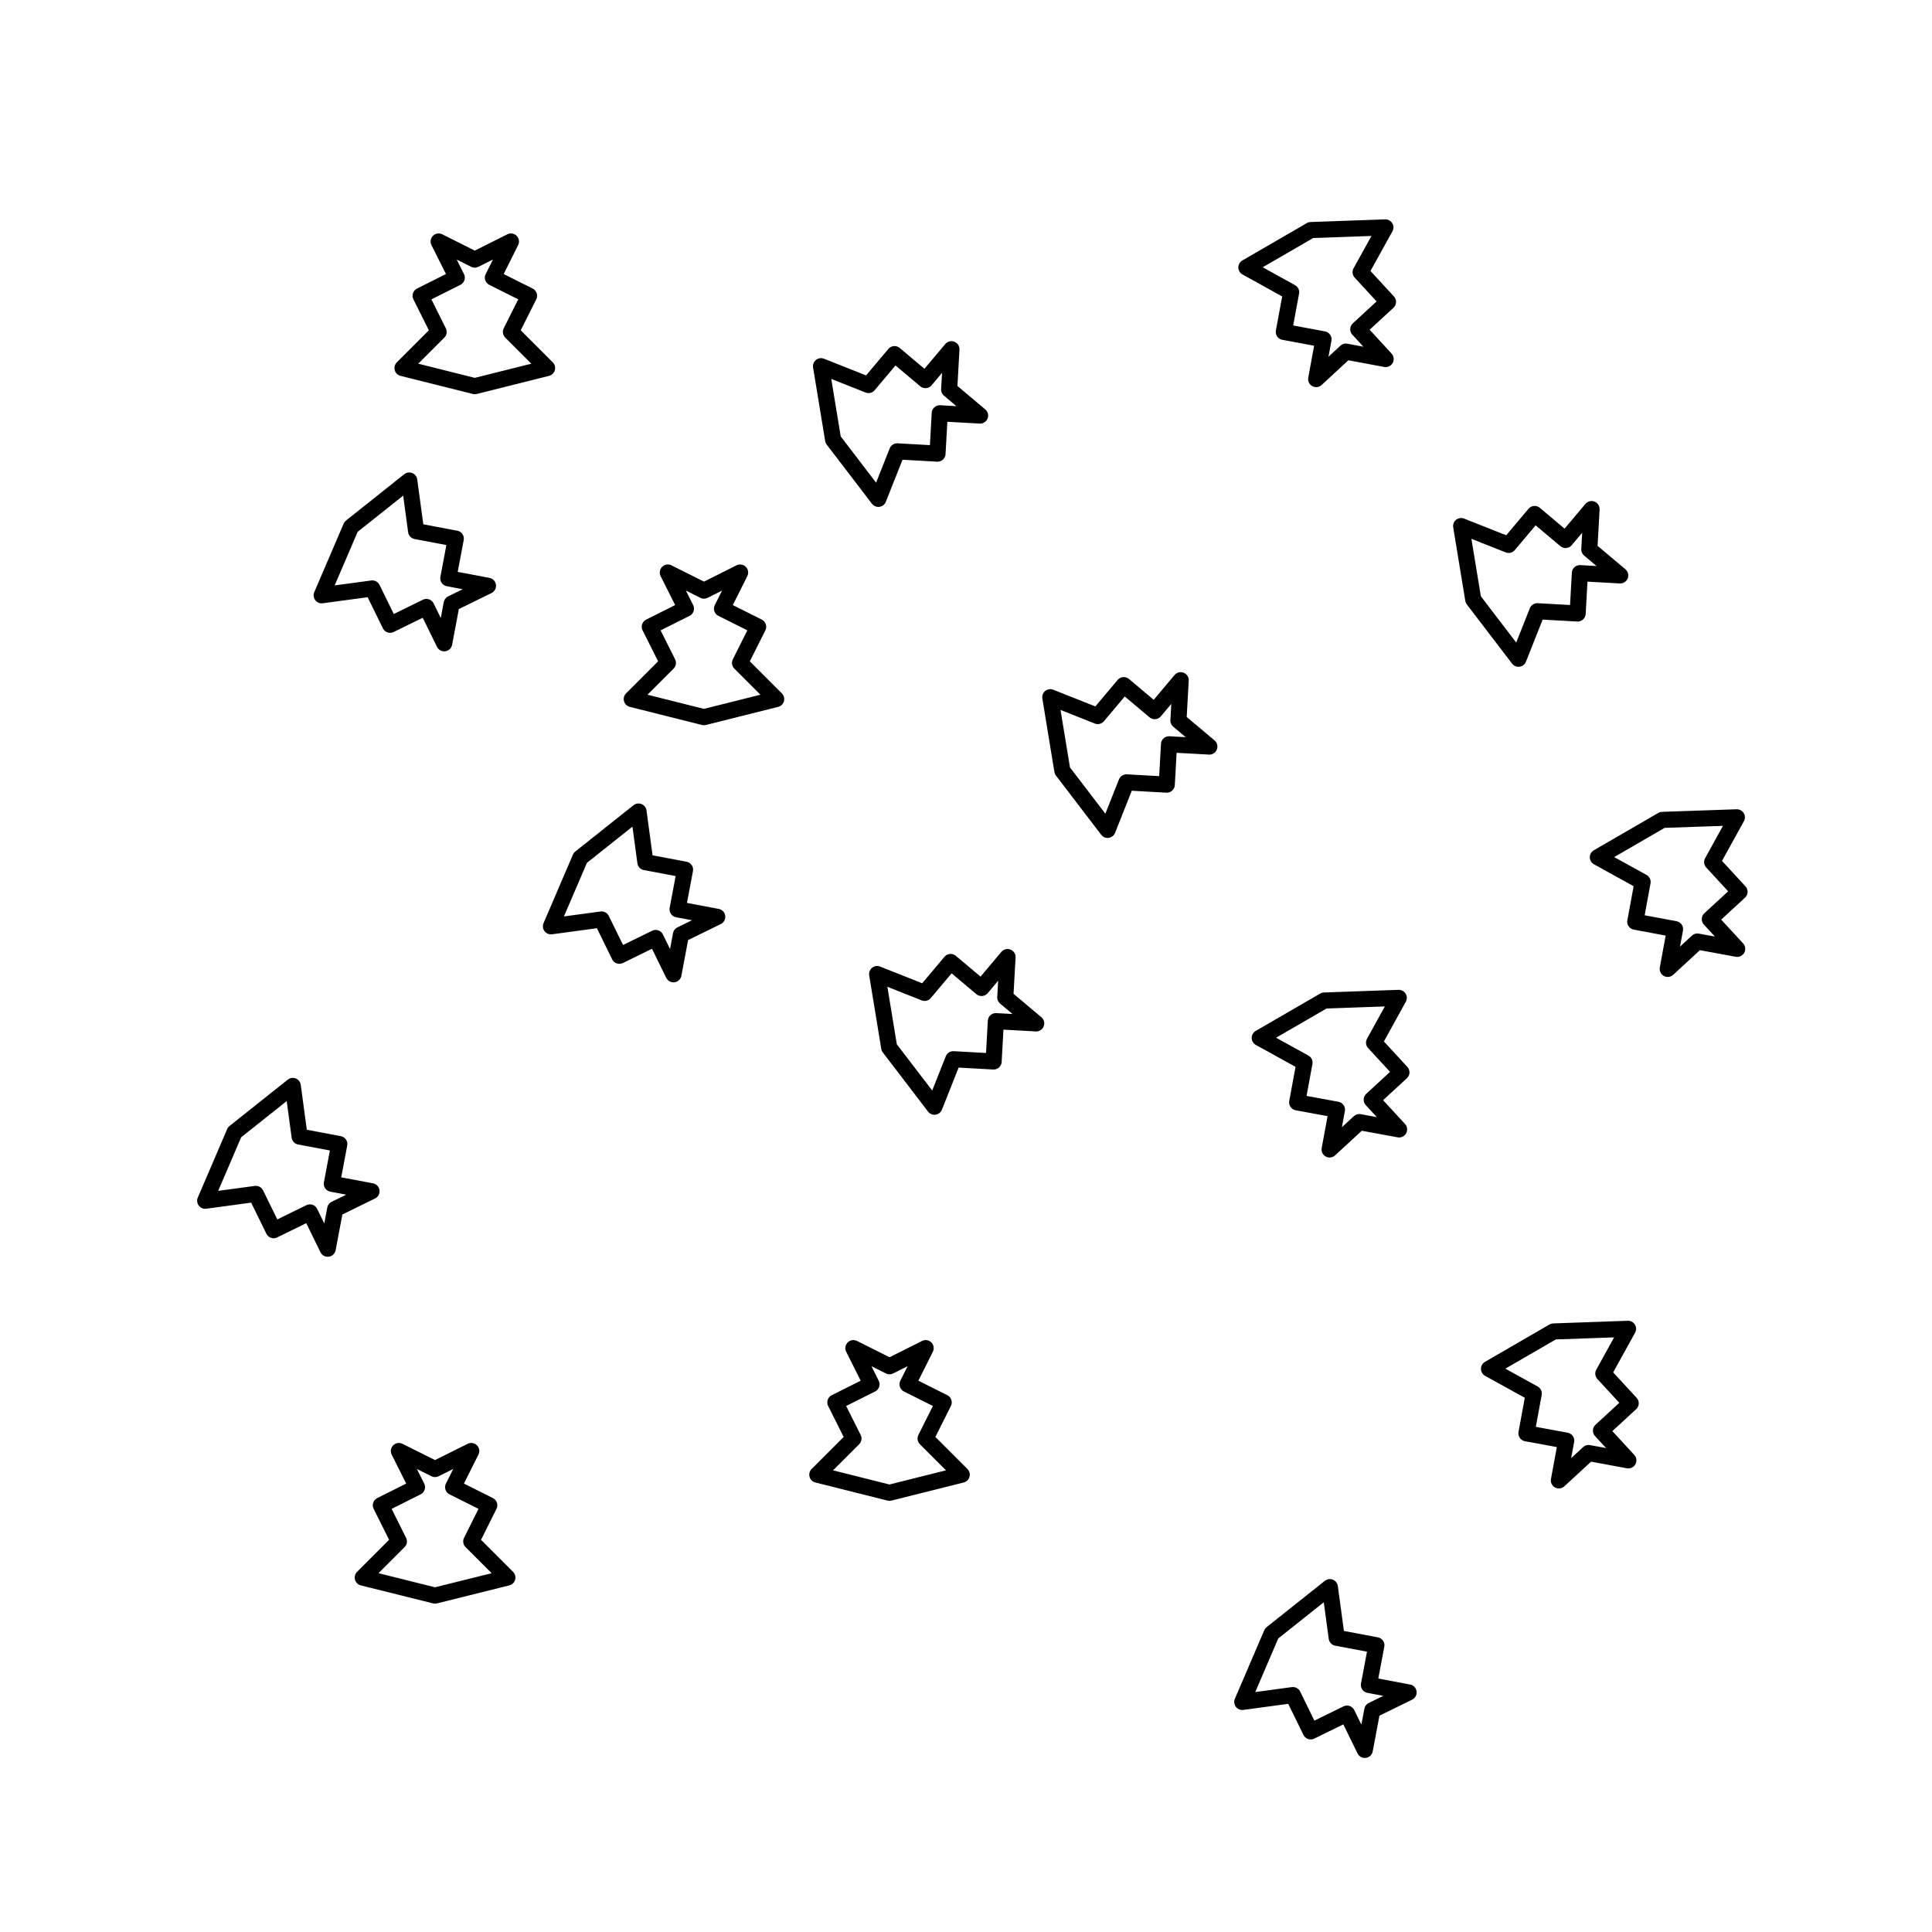
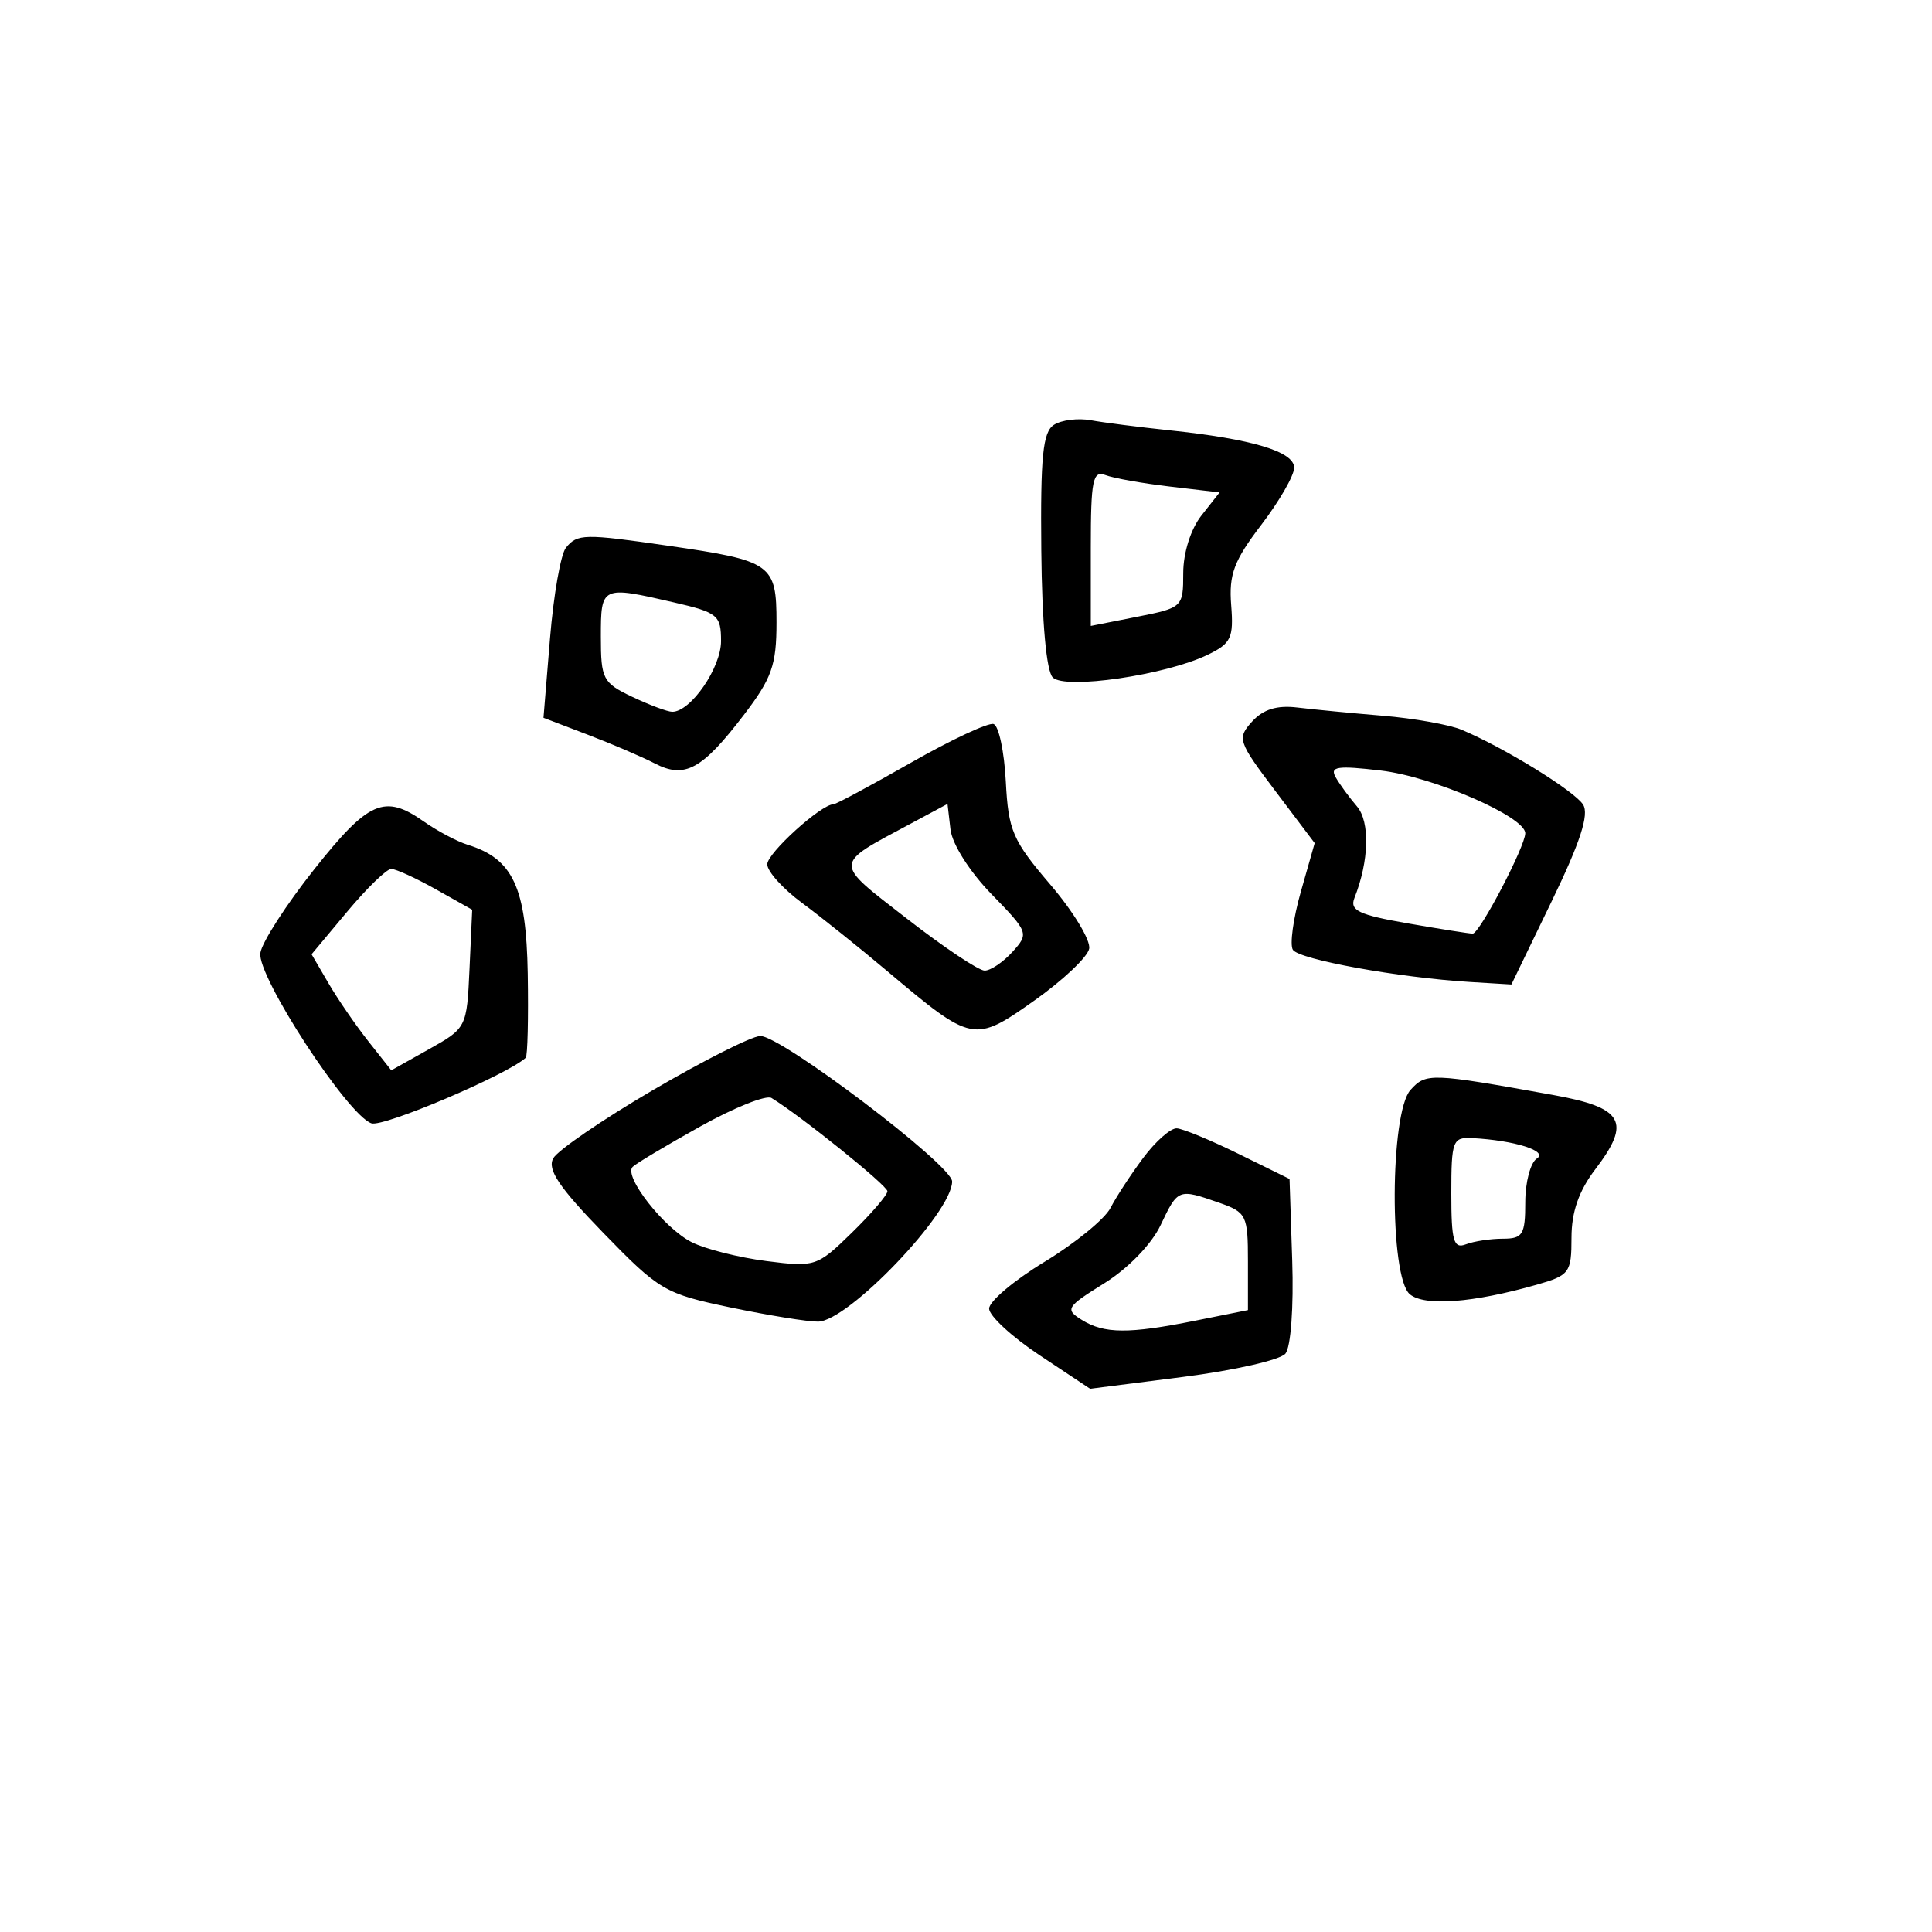
- <svg xmlns="http://www.w3.org/2000/svg" viewBox="0 0 24 24" fill="none" stroke="currentColor" stroke-width="2" stroke-linecap="round" stroke-linejoin="round" version="1.1" id="svg1">
-   <defs id="defs1" />
-   <path d="M 4.506,19.597 4.955,19.148 4.731,18.699 5.18,18.474 4.955,18.025 5.404,18.249 5.854,18.025 5.629,18.474 6.078,18.699 5.854,19.148 6.303,19.597 5.404,19.821 Z" id="path1" style="stroke-width:0.2;stroke-dasharray:none" />
-   <path d="m 10.896,12.1 0.59,0.234 0.323,-0.384 0.384,0.323 0.323,-0.384 -0.028,0.501 0.384,0.323 -0.501,-0.028 -0.028,0.501 -0.501,-0.028 -0.234,0.59 -0.562,-0.735 z" id="path1-5" style="stroke-width:0.2;stroke-dasharray:none" />
-   <path d="M 17.21,2.825 16.902,3.381 17.242,3.75 16.873,4.09 17.213,4.46 16.719,4.368 16.35,4.709 16.441,4.215 15.948,4.123 16.039,3.63 15.483,3.322 16.284,2.858 Z" id="path1-5-2" style="stroke-width:0.2;stroke-dasharray:none" />
-   <path d="m 3.637,13.49 0.085,0.629 0.493,0.093 -0.093,0.493 0.493,0.093 -0.451,0.221 -0.093,0.493 -0.221,-0.451 -0.451,0.221 -0.221,-0.451 -0.629,0.085 0.365,-0.851 z" id="path1-5-7" style="stroke-width:0.2;stroke-dasharray:none" />
-   <path d="M 5,4.572 5.449,4.123 5.225,3.674 5.674,3.449 5.449,3 5.898,3.225 6.347,3 6.123,3.449 6.572,3.674 6.347,4.123 6.796,4.572 5.898,4.797 Z" id="path1-6" style="stroke-width:0.2;stroke-dasharray:none" />
-   <path d="m 10.199,4.549 0.59,0.234 0.323,-0.384 0.384,0.323 0.323,-0.384 -0.028,0.501 0.384,0.323 -0.501,-0.028 -0.028,0.501 -0.501,-0.028 -0.234,0.59 -0.562,-0.735 z" id="path1-5-0" style="stroke-width:0.2;stroke-dasharray:none" />
-   <path d="m 17.376,12.396 -0.307,0.556 0.34,0.369 -0.369,0.34 0.34,0.369 -0.494,-0.091 -0.369,0.34 0.091,-0.494 -0.494,-0.091 0.091,-0.494 -0.556,-0.307 0.801,-0.464 z" id="path1-5-2-6" style="stroke-width:0.2;stroke-dasharray:none" />
-   <path d="m 5.084,5.969 0.085,0.629 0.493,0.093 -0.093,0.493 0.493,0.093 -0.451,0.221 -0.093,0.493 -0.221,-0.451 -0.451,0.221 -0.221,-0.451 -0.629,0.085 0.365,-0.851 z" id="path1-5-7-2" style="stroke-width:0.2;stroke-dasharray:none" />
-   <path d="m 10.153,18.319 0.449,-0.449 -0.225,-0.449 0.449,-0.225 -0.225,-0.449 0.449,0.225 0.449,-0.225 -0.225,0.449 0.449,0.225 -0.225,0.449 0.449,0.449 -0.898,0.225 z" id="path1-7" style="stroke-width:0.2;stroke-dasharray:none" />
-   <path d="m 18.151,6.535 0.59,0.234 0.323,-0.384 0.384,0.323 0.323,-0.384 -0.028,0.501 0.384,0.323 -0.501,-0.028 -0.028,0.501 -0.501,-0.028 -0.234,0.59 -0.562,-0.735 z" id="path1-5-9" style="stroke-width:0.2;stroke-dasharray:none" />
-   <path d="m 21.576,10.153 -0.307,0.556 0.34,0.369 -0.369,0.34 0.34,0.369 -0.494,-0.091 -0.369,0.34 0.091,-0.494 -0.494,-0.092 0.091,-0.494 -0.556,-0.307 0.801,-0.464 z" id="path1-5-2-2" style="stroke-width:0.2;stroke-dasharray:none" />
-   <path d="m 16.52,19.716 0.085,0.629 0.493,0.093 -0.093,0.493 0.493,0.093 -0.451,0.221 -0.093,0.493 -0.221,-0.451 -0.451,0.221 -0.221,-0.451 -0.629,0.085 0.365,-0.851 z" id="path1-5-7-0" style="stroke-width:0.2;stroke-dasharray:none" />
-   <path d="m 7.848,8.684 0.449,-0.449 -0.225,-0.449 0.449,-0.225 -0.225,-0.449 0.449,0.225 0.449,-0.225 -0.225,0.449 0.449,0.225 -0.225,0.449 0.449,0.449 -0.898,0.225 z" id="path1-6-2" style="stroke-width:0.2;stroke-dasharray:none" />
-   <path d="m 13.047,8.661 0.59,0.234 0.323,-0.384 0.384,0.323 0.323,-0.384 -0.028,0.501 0.384,0.323 -0.501,-0.028 -0.028,0.501 -0.501,-0.028 -0.234,0.59 -0.562,-0.735 z" id="path1-5-0-3" style="stroke-width:0.2;stroke-dasharray:none" />
-   <path d="m 20.224,16.507 -0.307,0.556 0.34,0.369 -0.369,0.34 0.34,0.369 -0.494,-0.091 -0.369,0.34 0.091,-0.494 -0.494,-0.091 0.091,-0.494 -0.556,-0.307 0.801,-0.464 z" id="path1-5-2-6-7" style="stroke-width:0.2;stroke-dasharray:none" />
-   <path d="m 7.932,10.081 0.085,0.629 0.493,0.093 -0.093,0.493 0.493,0.093 -0.451,0.221 -0.093,0.493 -0.221,-0.451 -0.451,0.221 -0.221,-0.451 -0.629,0.085 0.365,-0.851 z" id="path1-5-7-2-5" style="stroke-width:0.2;stroke-dasharray:none" />
+ <svg xmlns="http://www.w3.org/2000/svg" width="209" height="209" viewBox="0 0 209 209" version="1.1">
+   <path d="M 114.012 45.958 C 112.812 46.728, 112.547 49.358, 112.645 59.540 C 112.721 67.361, 113.193 72.593, 113.886 73.286 C 115.222 74.622, 126.084 73.033, 130.636 70.837 C 133.181 69.609, 133.465 69.009, 133.186 65.455 C 132.926 62.143, 133.486 60.651, 136.436 56.787 C 138.396 54.220, 140 51.435, 140 50.599 C 140 48.853, 135.449 47.488, 126.500 46.549 C 123.200 46.203, 119.375 45.713, 118 45.461 C 116.625 45.210, 114.830 45.433, 114.012 45.958 M 118 59.249 L 118 67.712 123 66.724 C 127.930 65.749, 128 65.683, 128 62.002 C 128 59.805, 128.809 57.241, 129.967 55.769 L 131.935 53.268 126.552 52.635 C 123.592 52.287, 120.457 51.729, 119.585 51.394 C 118.215 50.869, 118 51.935, 118 59.249 M 61.223 59.250 C 60.662 59.938, 59.885 64.359, 59.497 69.075 L 58.793 77.649 63.567 79.473 C 66.193 80.475, 69.466 81.879, 70.841 82.592 C 74.078 84.272, 75.956 83.247, 80.468 77.338 C 83.499 73.368, 84 71.950, 84 67.335 C 84 61.009, 83.514 60.664, 72.308 59.041 C 63.185 57.720, 62.462 57.734, 61.223 59.250 M 65 68.886 C 65 73.460, 65.217 73.875, 68.401 75.386 C 70.272 76.274, 72.218 77, 72.727 77 C 74.718 77, 78 72.244, 78 69.357 C 78 66.555, 77.643 66.261, 72.924 65.172 C 65.054 63.355, 65 63.380, 65 68.886 M 135.450 78.056 C 133.804 79.874, 133.915 80.205, 137.974 85.582 L 142.220 91.206 140.721 96.474 C 139.897 99.372, 139.510 102.194, 139.861 102.747 C 140.530 103.799, 151.300 105.757, 159 106.226 L 163.500 106.500 167.848 97.518 C 170.952 91.108, 171.927 88.108, 171.256 87.044 C 170.321 85.562, 162.686 80.858, 158.105 78.941 C 156.787 78.390, 152.962 77.710, 149.605 77.429 C 146.247 77.149, 142.076 76.747, 140.336 76.537 C 138.139 76.271, 136.644 76.736, 135.450 78.056 M 98.564 82.495 C 94.216 84.973, 90.440 87, 90.174 87 C 88.835 87, 83 92.287, 83 93.500 C 83 94.269, 84.688 96.144, 86.750 97.667 C 88.813 99.191, 92.975 102.522, 96 105.071 C 105.178 112.805, 105.374 112.844, 111.883 108.243 C 114.972 106.060, 117.646 103.536, 117.824 102.633 C 118.002 101.731, 116.115 98.613, 113.630 95.704 C 109.537 90.913, 109.083 89.863, 108.806 84.537 C 108.638 81.303, 108.043 78.508, 107.485 78.324 C 106.926 78.140, 102.912 80.017, 98.564 82.495 M 144.497 84.094 C 144.941 84.867, 145.971 86.277, 146.787 87.227 C 148.220 88.898, 148.107 93.137, 146.522 97.136 C 145.985 98.489, 146.980 98.965, 152.269 99.886 C 155.786 100.499, 158.957 101, 159.315 101 C 160.056 101, 165 91.554, 165 90.138 C 165 88.349, 155.036 84.022, 149.390 83.358 C 144.651 82.801, 143.826 82.925, 144.497 84.094 M 34 94.031 C 30.975 97.842, 28.350 101.916, 28.167 103.085 C 27.777 105.571, 37.599 120.641, 40.183 121.520 C 41.475 121.959, 54.824 116.287, 56.869 114.430 C 57.072 114.246, 57.171 110.151, 57.089 105.330 C 56.929 95.985, 55.495 92.906, 50.592 91.386 C 49.441 91.029, 47.306 89.897, 45.846 88.869 C 41.597 85.877, 39.878 86.626, 34 94.031 M 98.500 89.111 C 90.070 93.631, 90.088 93.147, 98.114 99.384 C 102.090 102.473, 105.871 105, 106.516 105 C 107.162 105, 108.516 104.087, 109.526 102.972 C 111.324 100.984, 111.279 100.859, 107.253 96.722 C 104.901 94.305, 103.007 91.317, 102.822 89.733 L 102.500 86.966 98.500 89.111 M 37.565 98.616 L 33.706 103.232 35.536 106.366 C 36.542 108.090, 38.482 110.914, 39.847 112.643 L 42.329 115.785 46.414 113.495 C 50.465 111.224, 50.503 111.149, 50.791 104.809 L 51.082 98.414 47.155 96.207 C 44.995 94.993, 42.822 94, 42.326 94 C 41.829 94, 39.687 96.077, 37.565 98.616 M 70.619 117.932 C 65.184 121.114, 60.339 124.430, 59.852 125.301 C 59.177 126.505, 60.473 128.435, 65.280 133.386 C 71.321 139.608, 71.914 139.956, 79.047 141.443 C 83.146 142.299, 87.400 142.987, 88.500 142.972 C 91.766 142.929, 103 131.181, 103 127.809 C 103 126.044, 84.434 111.980, 82.228 112.073 C 81.278 112.114, 76.053 114.750, 70.619 117.932 M 152.586 117.905 C 150.349 120.377, 150.292 138.167, 152.514 140.012 C 154.113 141.339, 159.340 140.944, 166.250 138.975 C 169.784 137.968, 170 137.675, 170 133.886 C 170 131.105, 170.796 128.823, 172.582 126.481 C 176.499 121.346, 175.628 119.820, 167.998 118.449 C 154.739 116.065, 154.266 116.049, 152.586 117.905 M 75.756 121.857 C 72.092 123.901, 68.798 125.868, 68.438 126.229 C 67.425 127.241, 71.838 132.869, 74.829 134.379 C 76.298 135.121, 79.931 136.039, 82.902 136.419 C 88.172 137.092, 88.398 137.018, 92.152 133.352 C 94.268 131.285, 96 129.268, 96 128.869 C 96 128.252, 86.648 120.726, 83.459 118.777 C 82.887 118.427, 79.421 119.813, 75.756 121.857 M 123.676 125.250 C 122.342 127.037, 120.747 129.478, 120.131 130.674 C 119.515 131.870, 116.308 134.490, 113.005 136.497 C 109.702 138.503, 107 140.783, 107 141.562 C 107 142.342, 109.459 144.612, 112.463 146.607 L 117.927 150.235 127.977 148.954 C 133.504 148.250, 138.489 147.116, 139.054 146.436 C 139.639 145.731, 139.956 141.396, 139.790 136.368 L 139.500 127.538 134 124.832 C 130.975 123.344, 127.960 122.098, 127.301 122.063 C 126.641 122.029, 125.010 123.463, 123.676 125.250 M 157 129.107 C 157 134.265, 157.246 135.120, 158.582 134.607 C 159.452 134.273, 161.252 134, 162.582 134 C 164.730 134, 165 133.561, 165 130.059 C 165 127.891, 165.563 125.764, 166.250 125.330 C 167.529 124.524, 163.845 123.360, 159.250 123.118 C 157.149 123.008, 157 123.405, 157 129.107 M 125.549 132.539 C 124.570 134.601, 122.032 137.221, 119.466 138.818 C 115.349 141.381, 115.190 141.638, 117.018 142.779 C 119.447 144.296, 122.102 144.314, 129.333 142.862 L 135 141.724 135 136.460 C 135 131.454, 134.845 131.142, 131.851 130.098 C 127.464 128.568, 127.426 128.583, 125.549 132.539" stroke="none" fill="#000000" fill-rule="evenodd" />
</svg>
